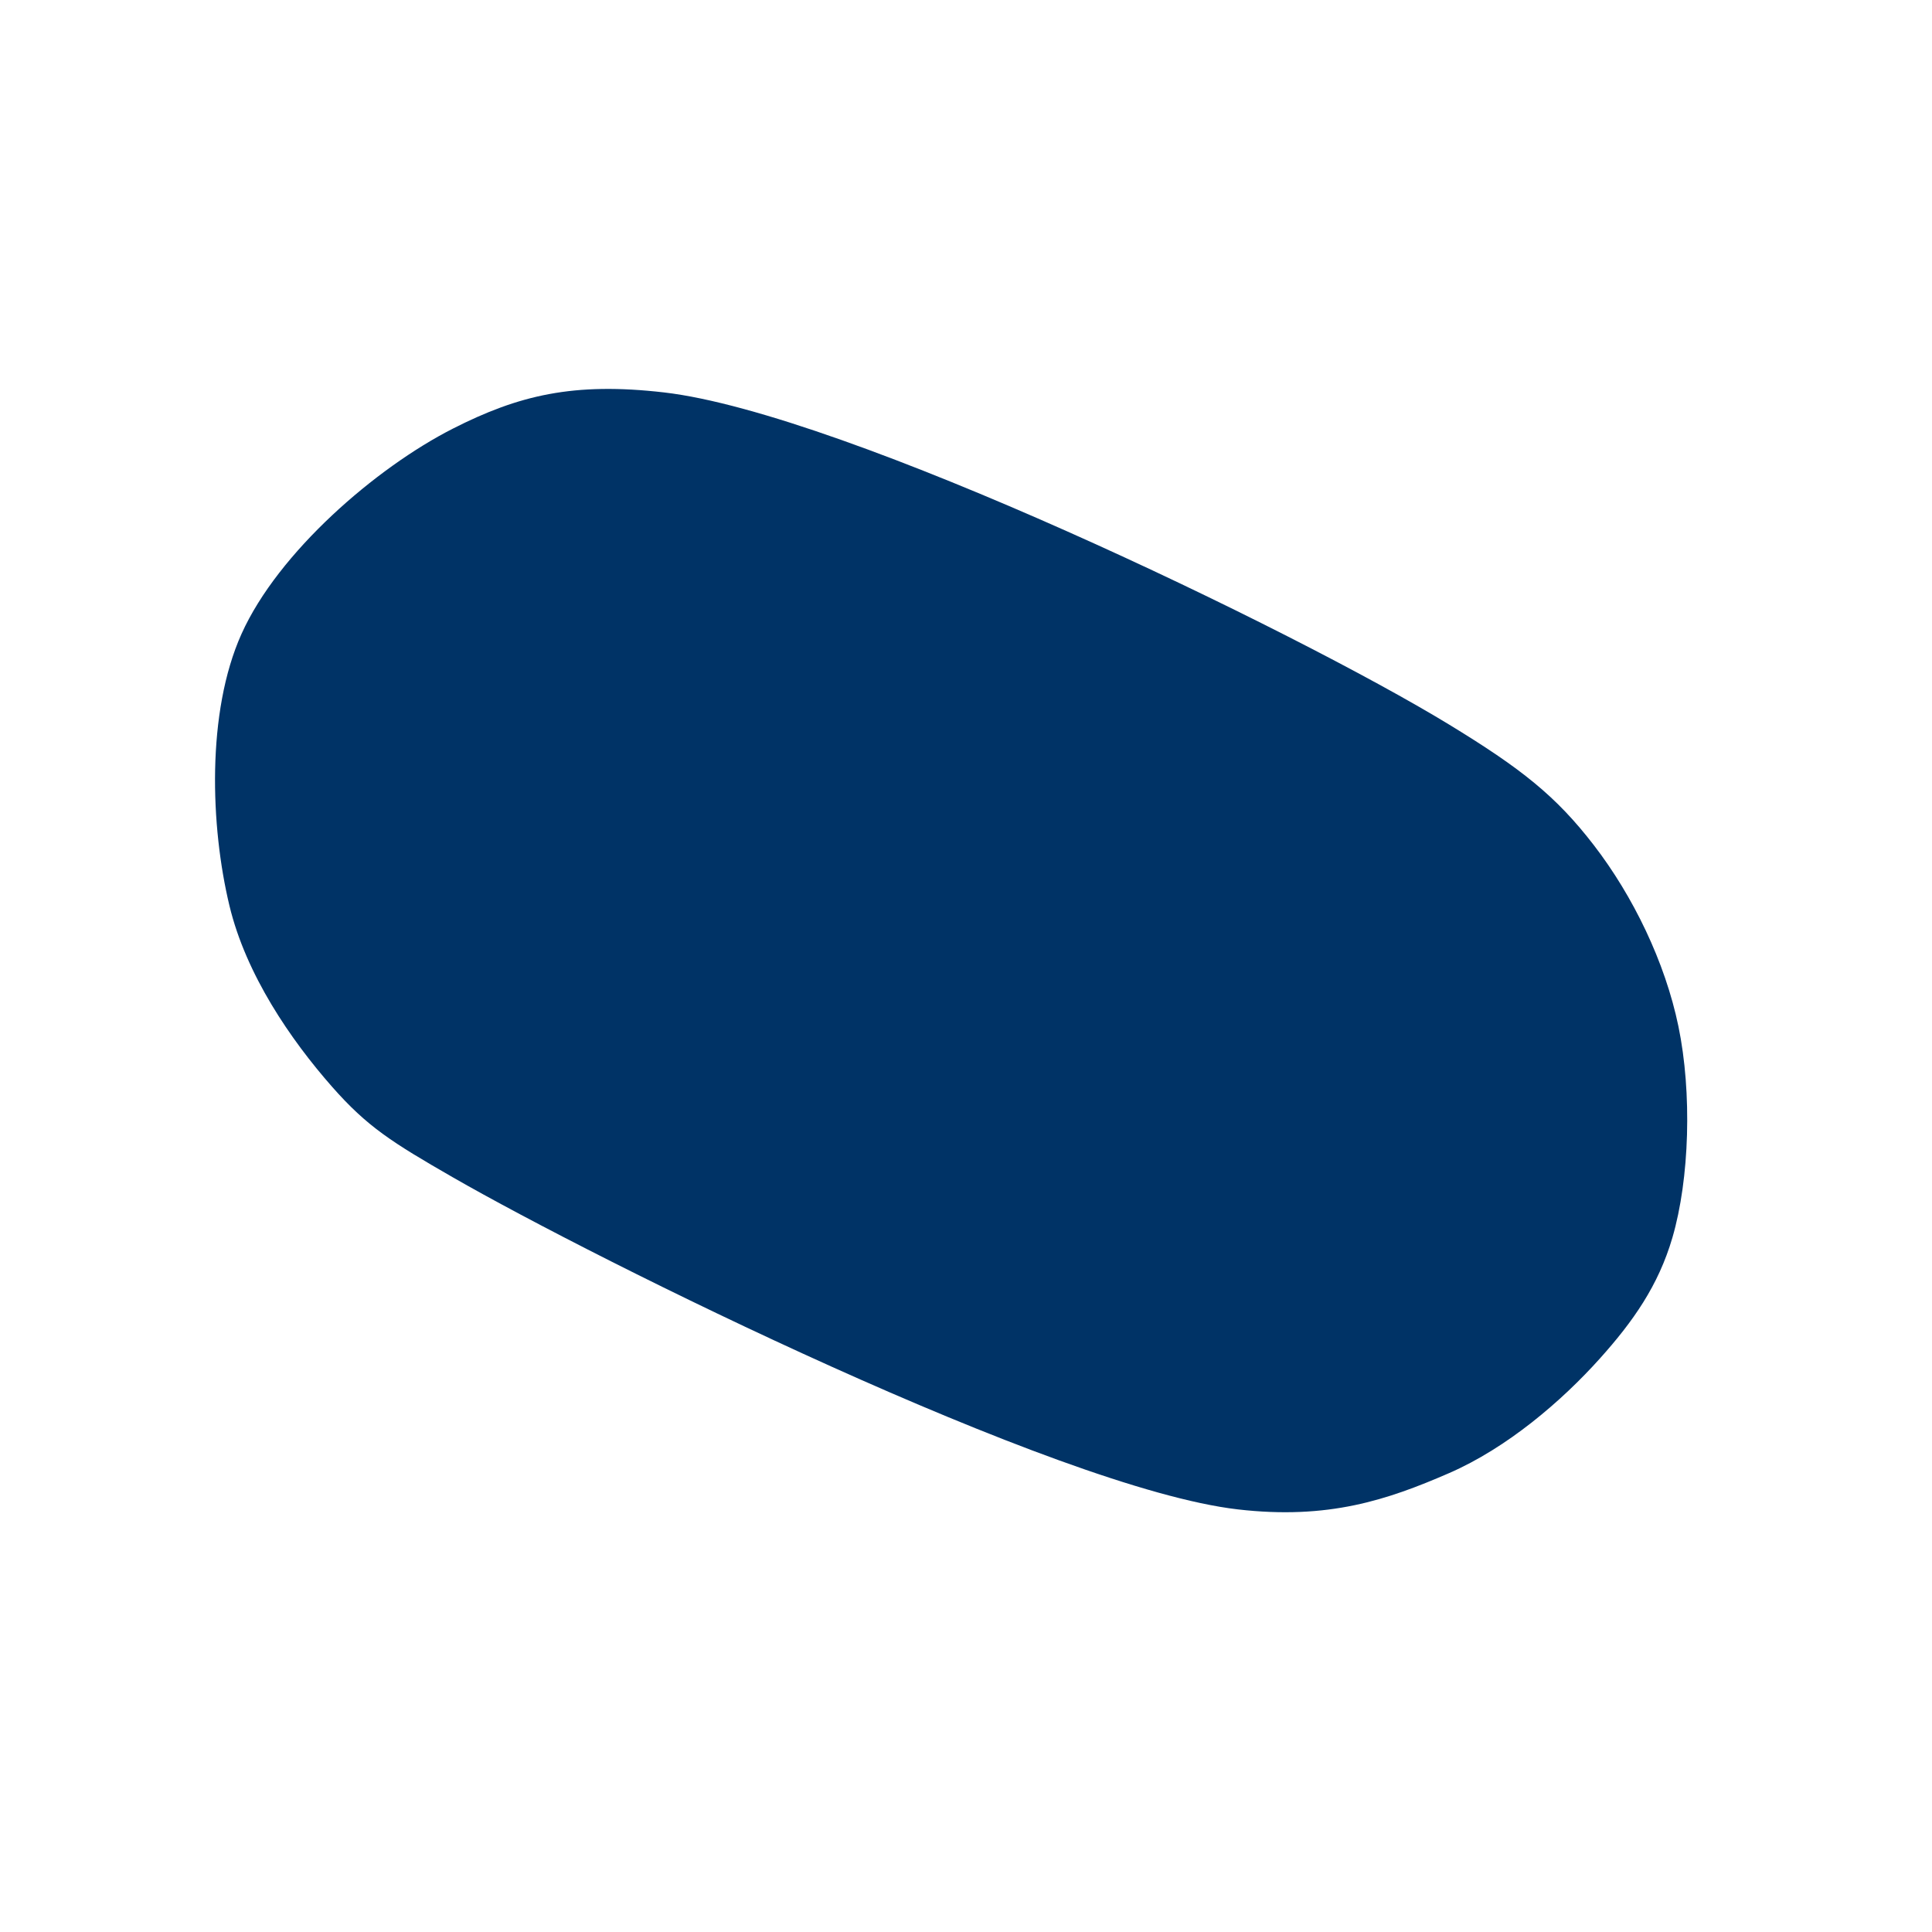
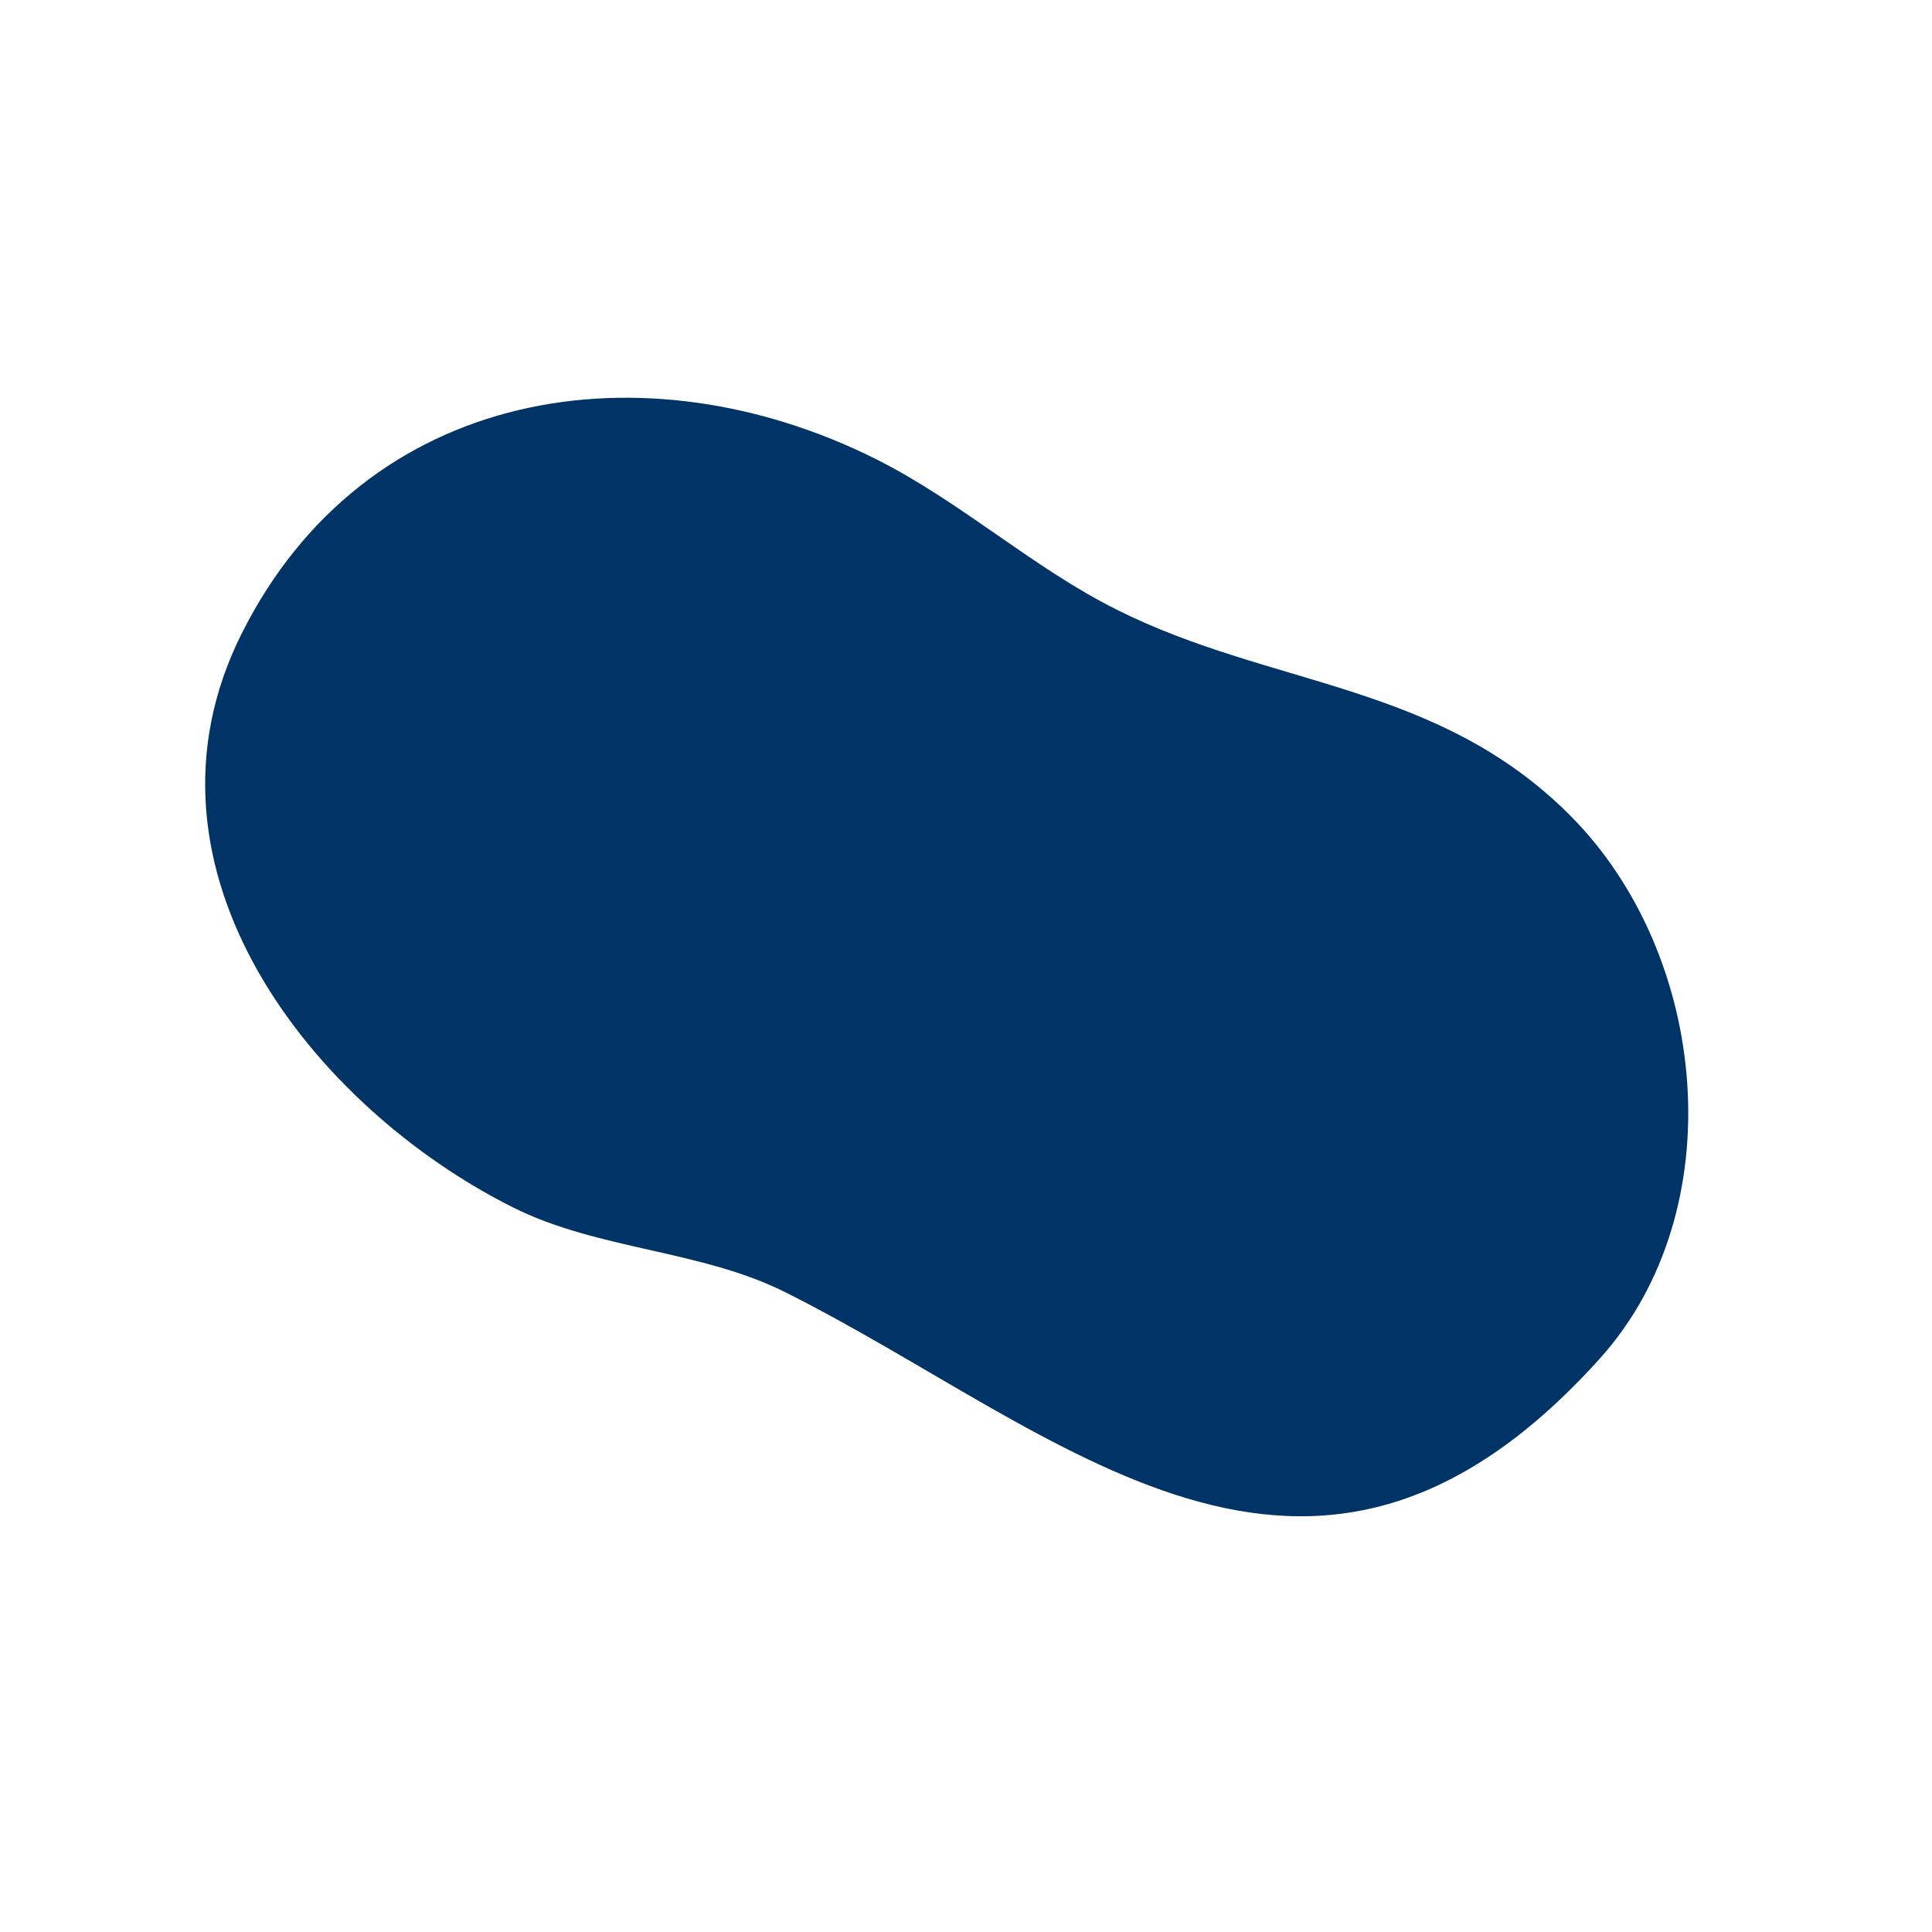
<svg xmlns="http://www.w3.org/2000/svg" viewBox="0 0 64 64" width="64" height="64">
-   <path d="M 53 45 C 51.73 46.417 49.922 47.965 48 48.8 C 45.956 49.688 44.006 50.348 41 50 C 35.007 49.306 19.797 41.758 15 39 C 12.981 37.839 12.164 37.323 11 36 C 9.633 34.446 8.15 32.292 7.6 30 C 6.971 27.381 6.833 23.597 8 21 C 9.214 18.297 12.45 15.497 15 14.2 C 17.176 13.094 18.994 12.652 22 13 C 27.993 13.694 42.914 20.899 48 24 C 50.393 25.459 51.542 26.366 52.8 28 C 54.095 29.682 55.159 31.867 55.6 34 C 56.054 36.193 55.97 39.052 55.4 41 C 54.935 42.59 54.095 43.779 53 45 Z" fill="#003366" />
+   <path d="M 53 45 C 43.355 55.716 35.145 47.373 26 42.8 C 23.209 41.405 19.807 41.404 17 40 C 10.374 36.687 4.096 28.807 8 21 C 12.116 12.768 21.371 11.386 29 15.2 C 31.825 16.612 34.182 18.791 37 20.2 C 42.153 22.777 47.598 22.598 52 27 C 56.627 31.627 57.419 40.09 53 45 Z" fill="#003366" />
</svg>
